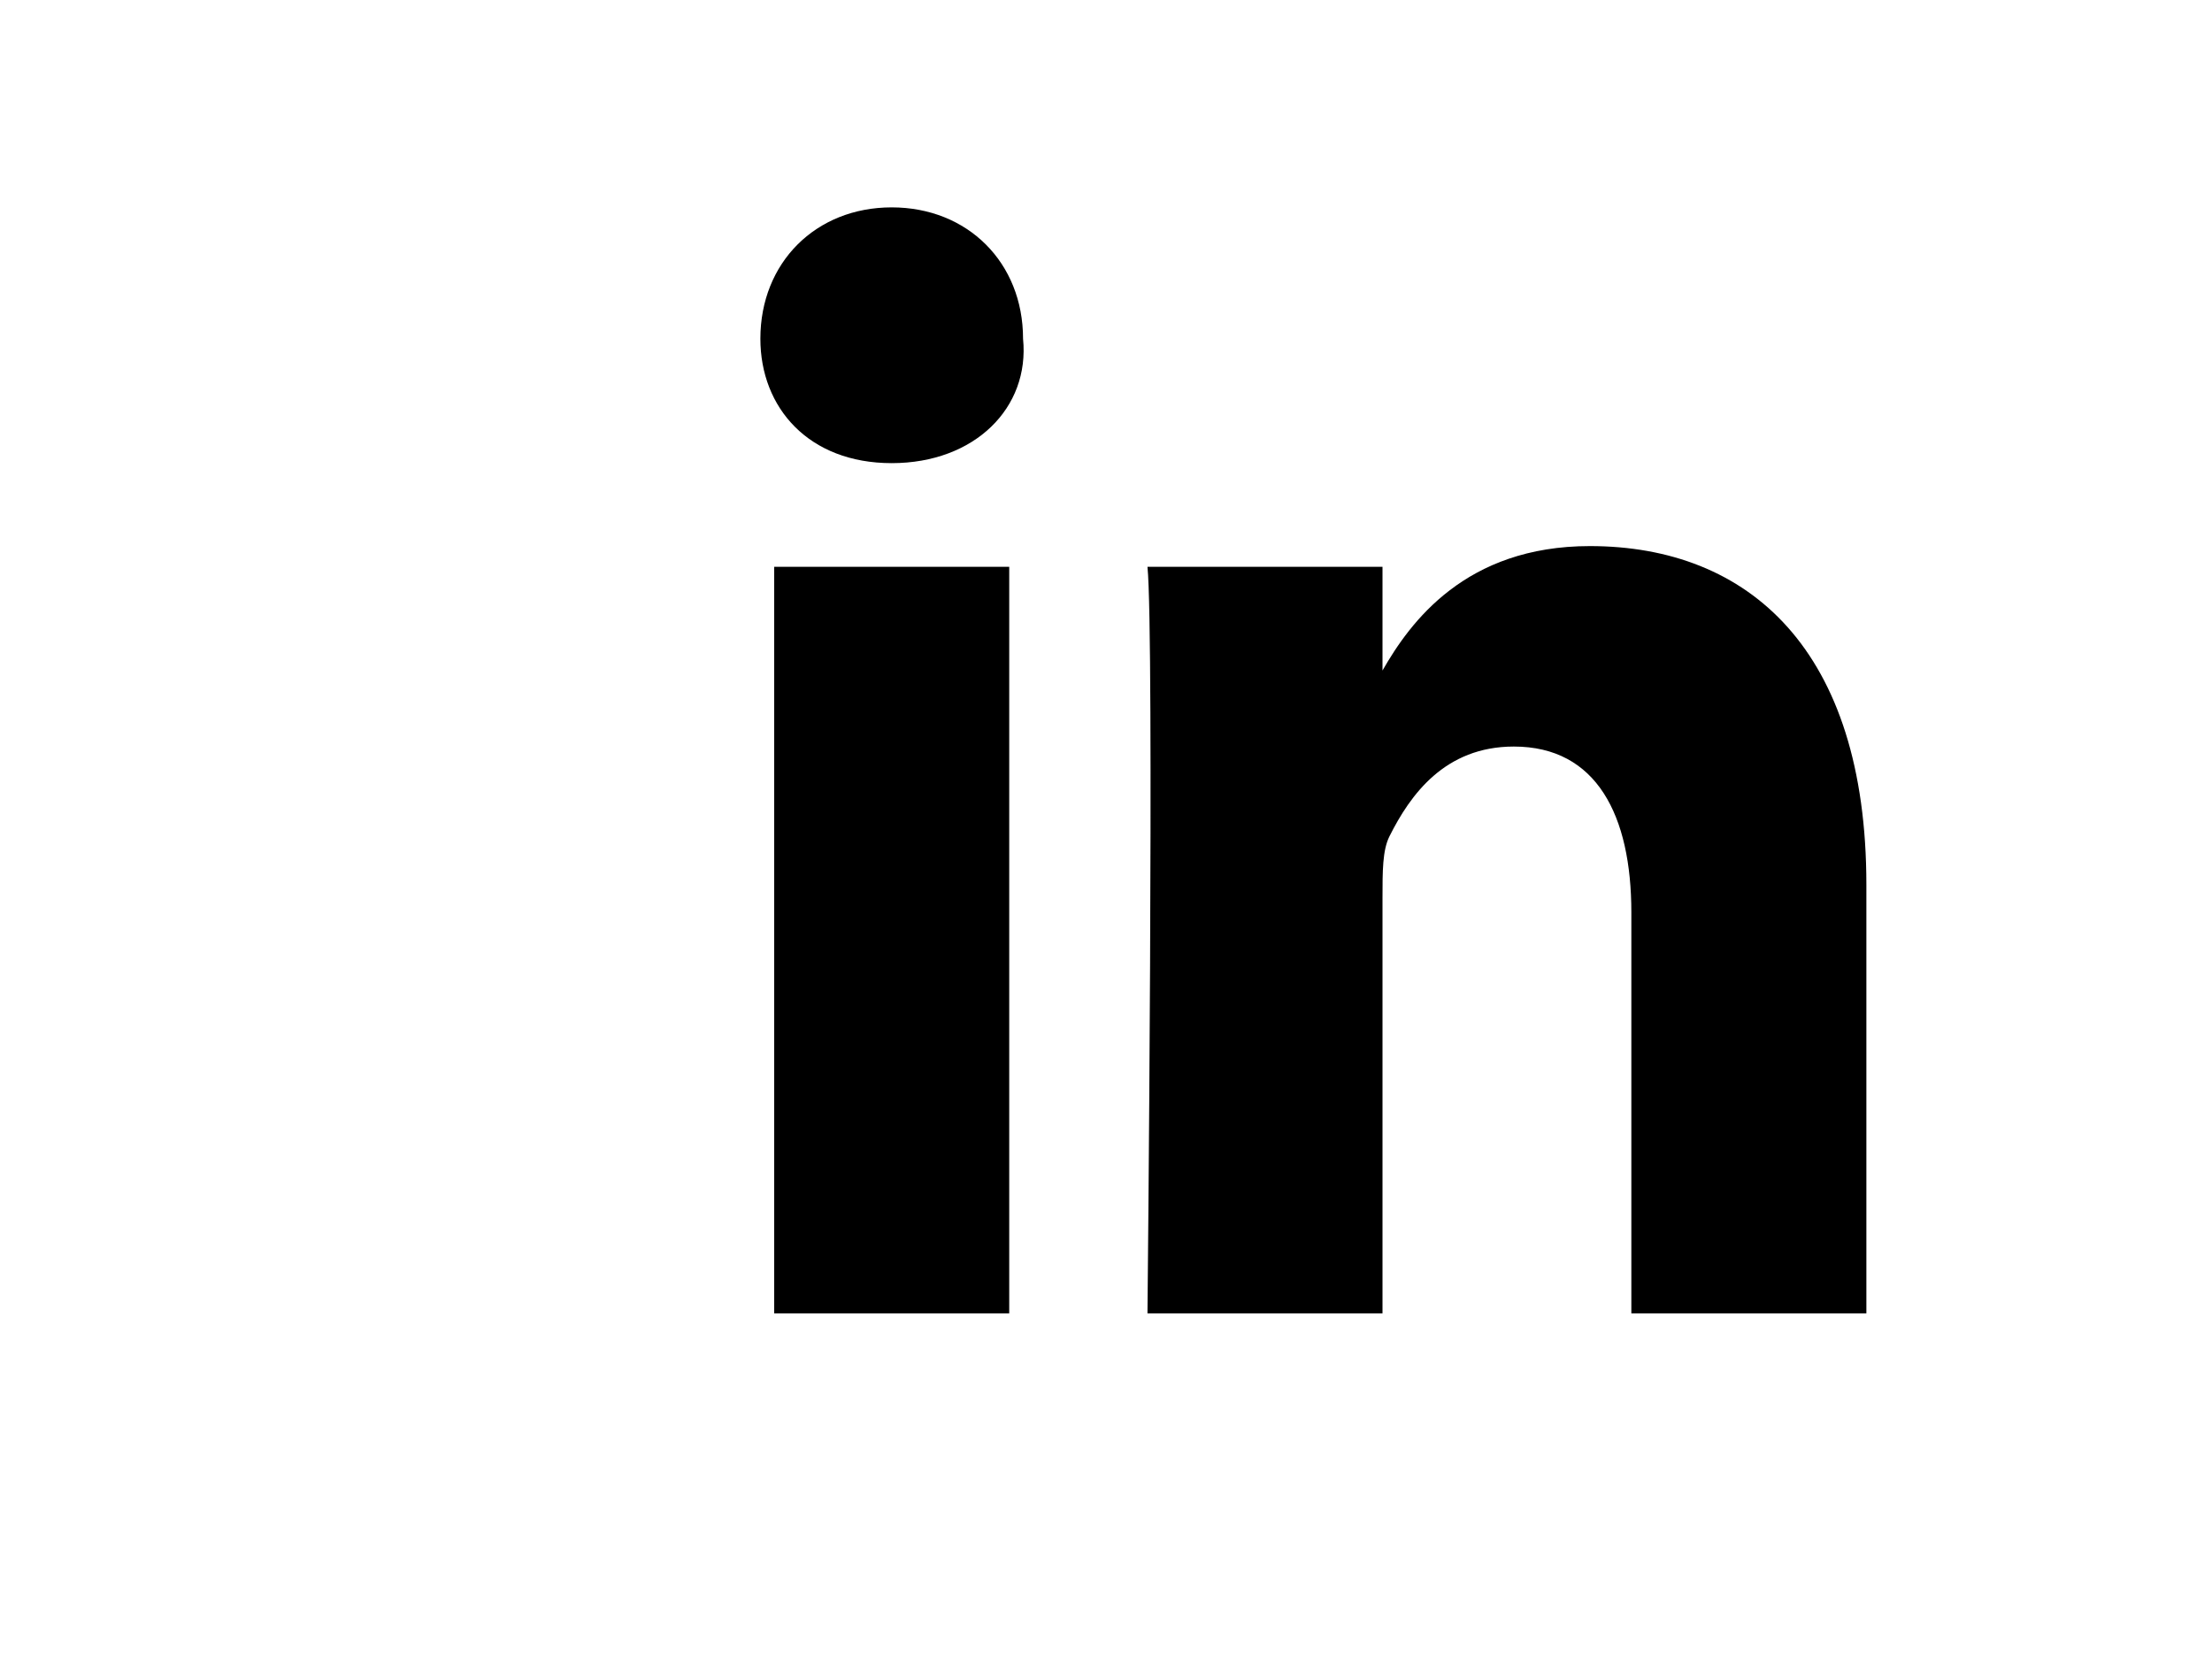
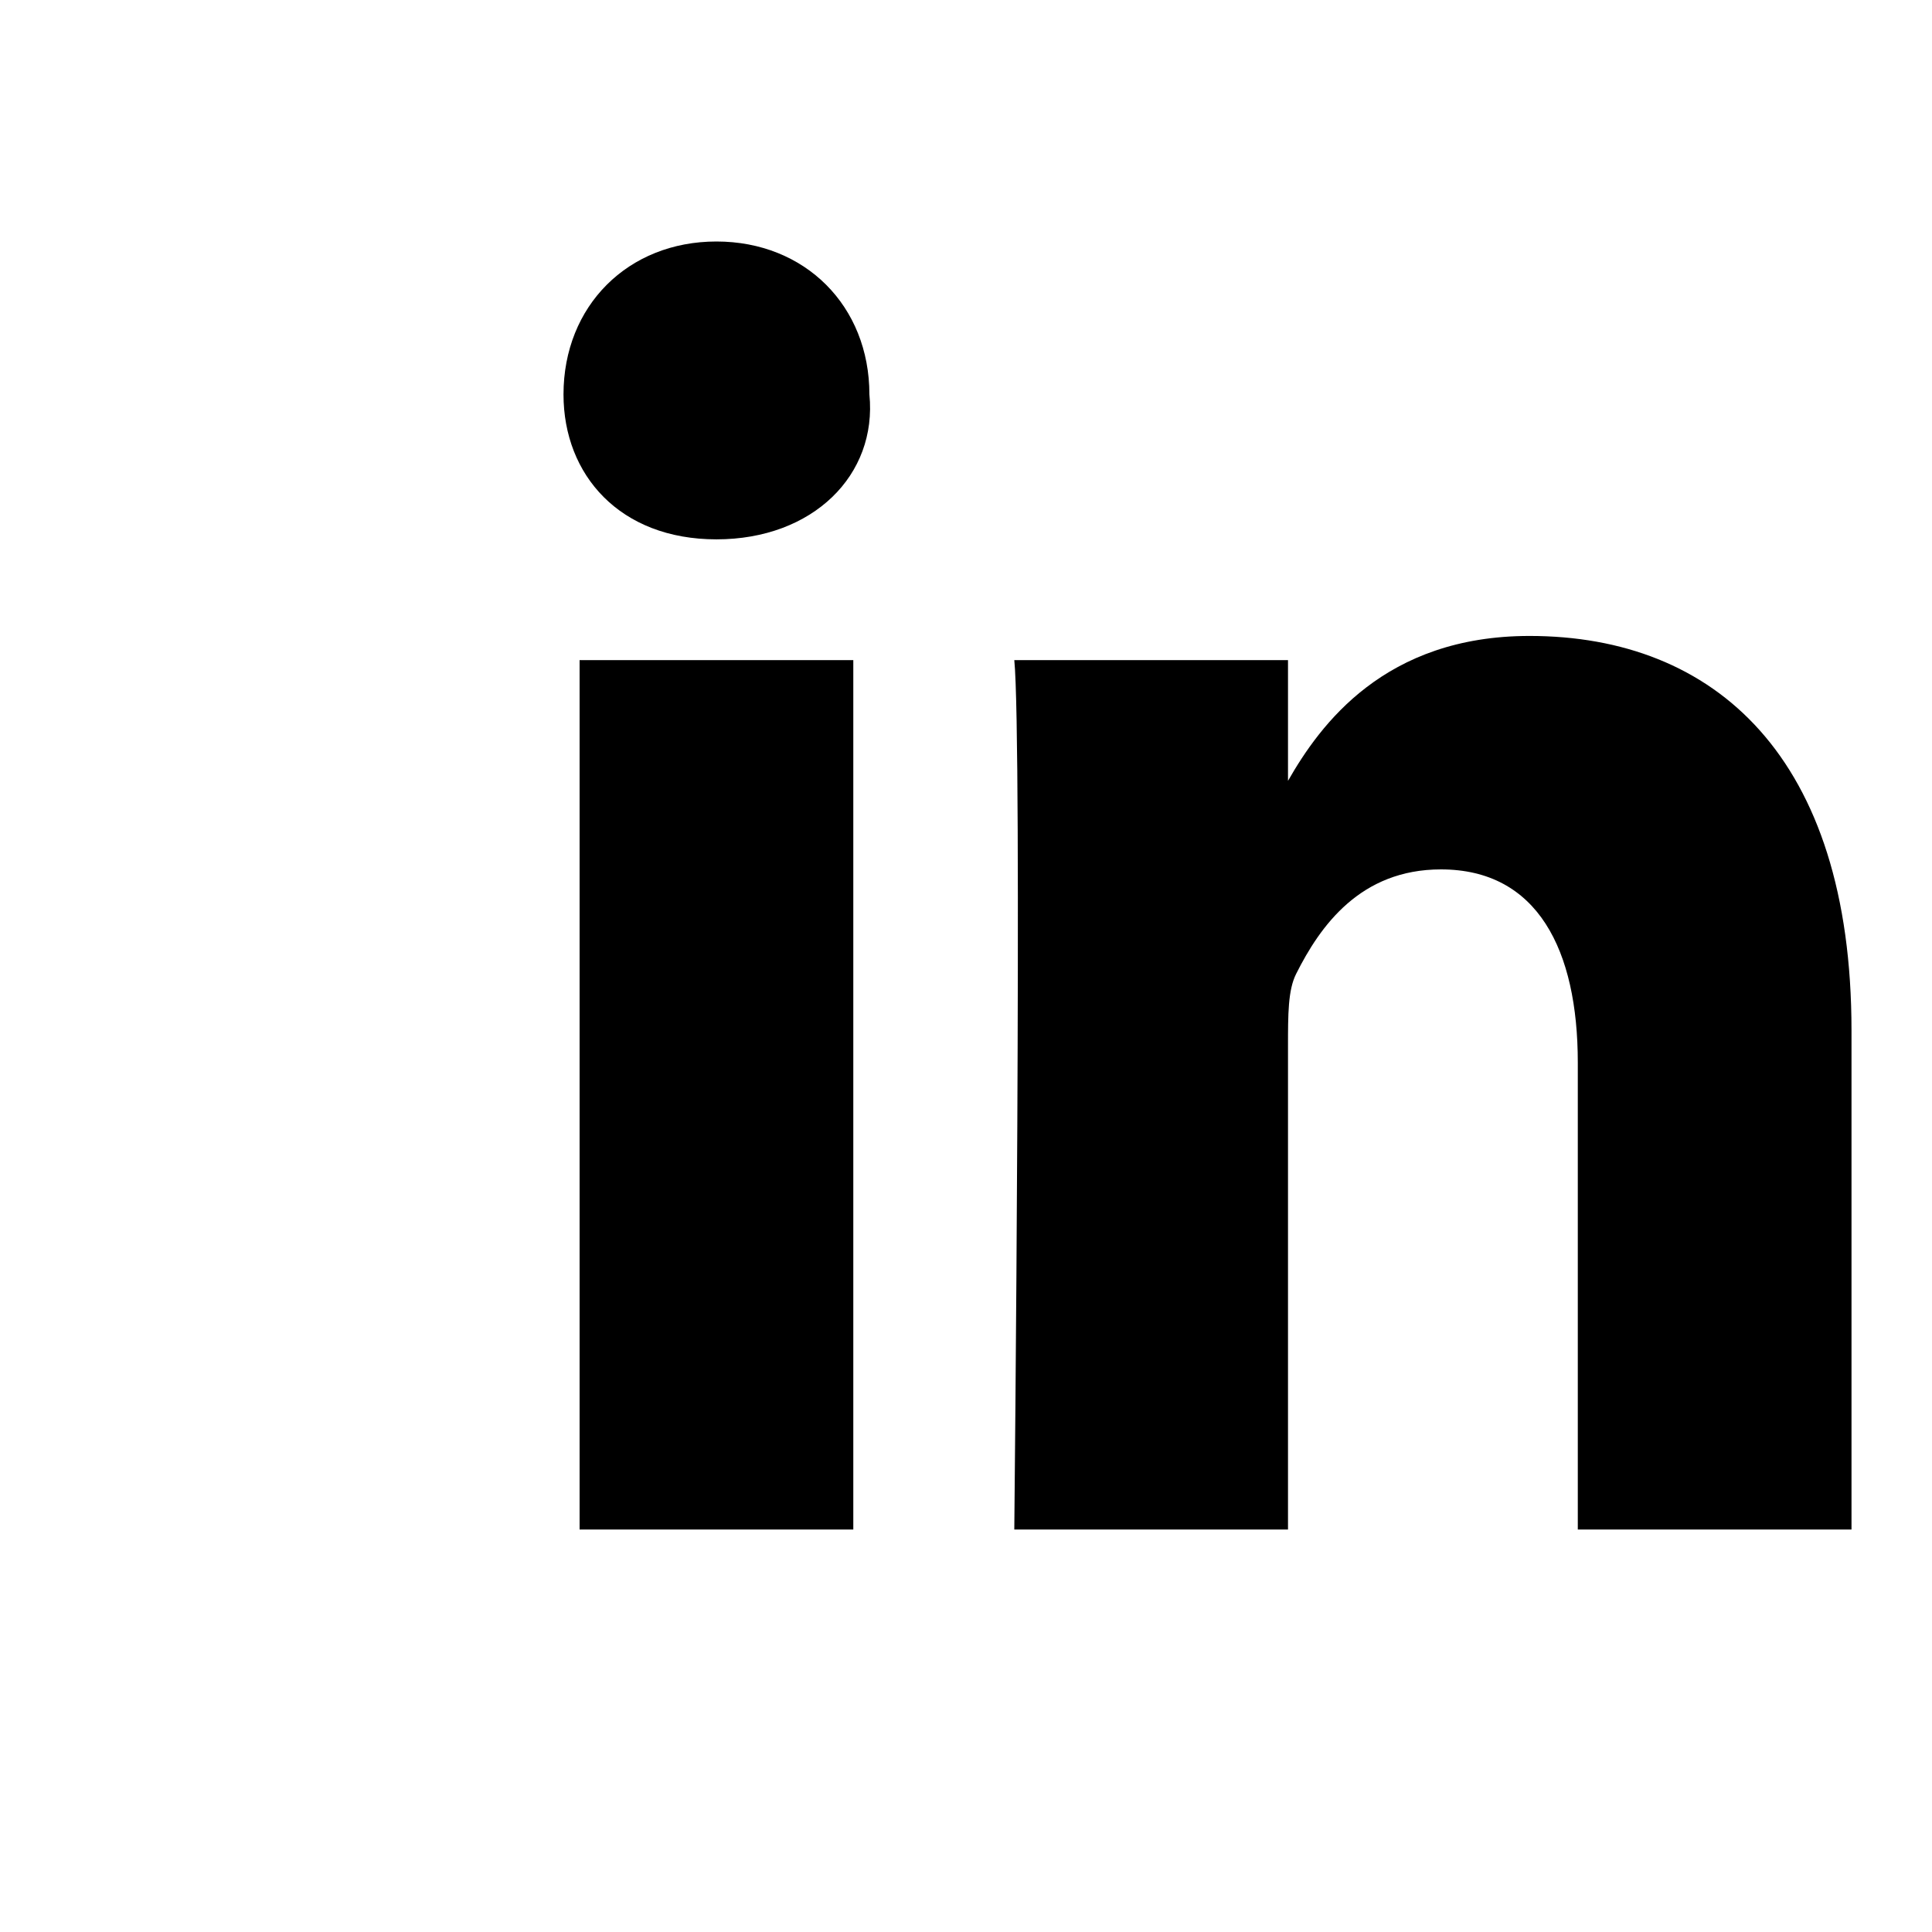
- <svg xmlns="http://www.w3.org/2000/svg" width="24" height="18" viewBox="0 0 24 24">
+ <svg xmlns="http://www.w3.org/2000/svg" width="24" height="24" viewBox="0 0 24 24">
  <path id="path-1_24_" d="M19.6,19v-5.8c0-1.4-0.5-2.4-1.7-2.4c-1,0-1.5,0.7-1.8,1.3C16,12.3,16,12.6,16,13v6h-3.4                                     c0,0,0.1-9.8,0-10.8H16v1.5c0,0,0,0,0,0h0v0C16.4,9,17.2,7.9,19,7.9c2.3,0,4,1.5,4,4.9V19H19.6z M8.9,6.7L8.9,6.7                                     C7.7,6.7,7,5.9,7,4.9C7,3.8,7.8,3,8.9,3s1.9,0.8,1.9,1.9C10.9,5.9,10.1,6.7,8.9,6.7z M10.6,19H7.2V8.2h3.4V19z">
	</path>
</svg>
